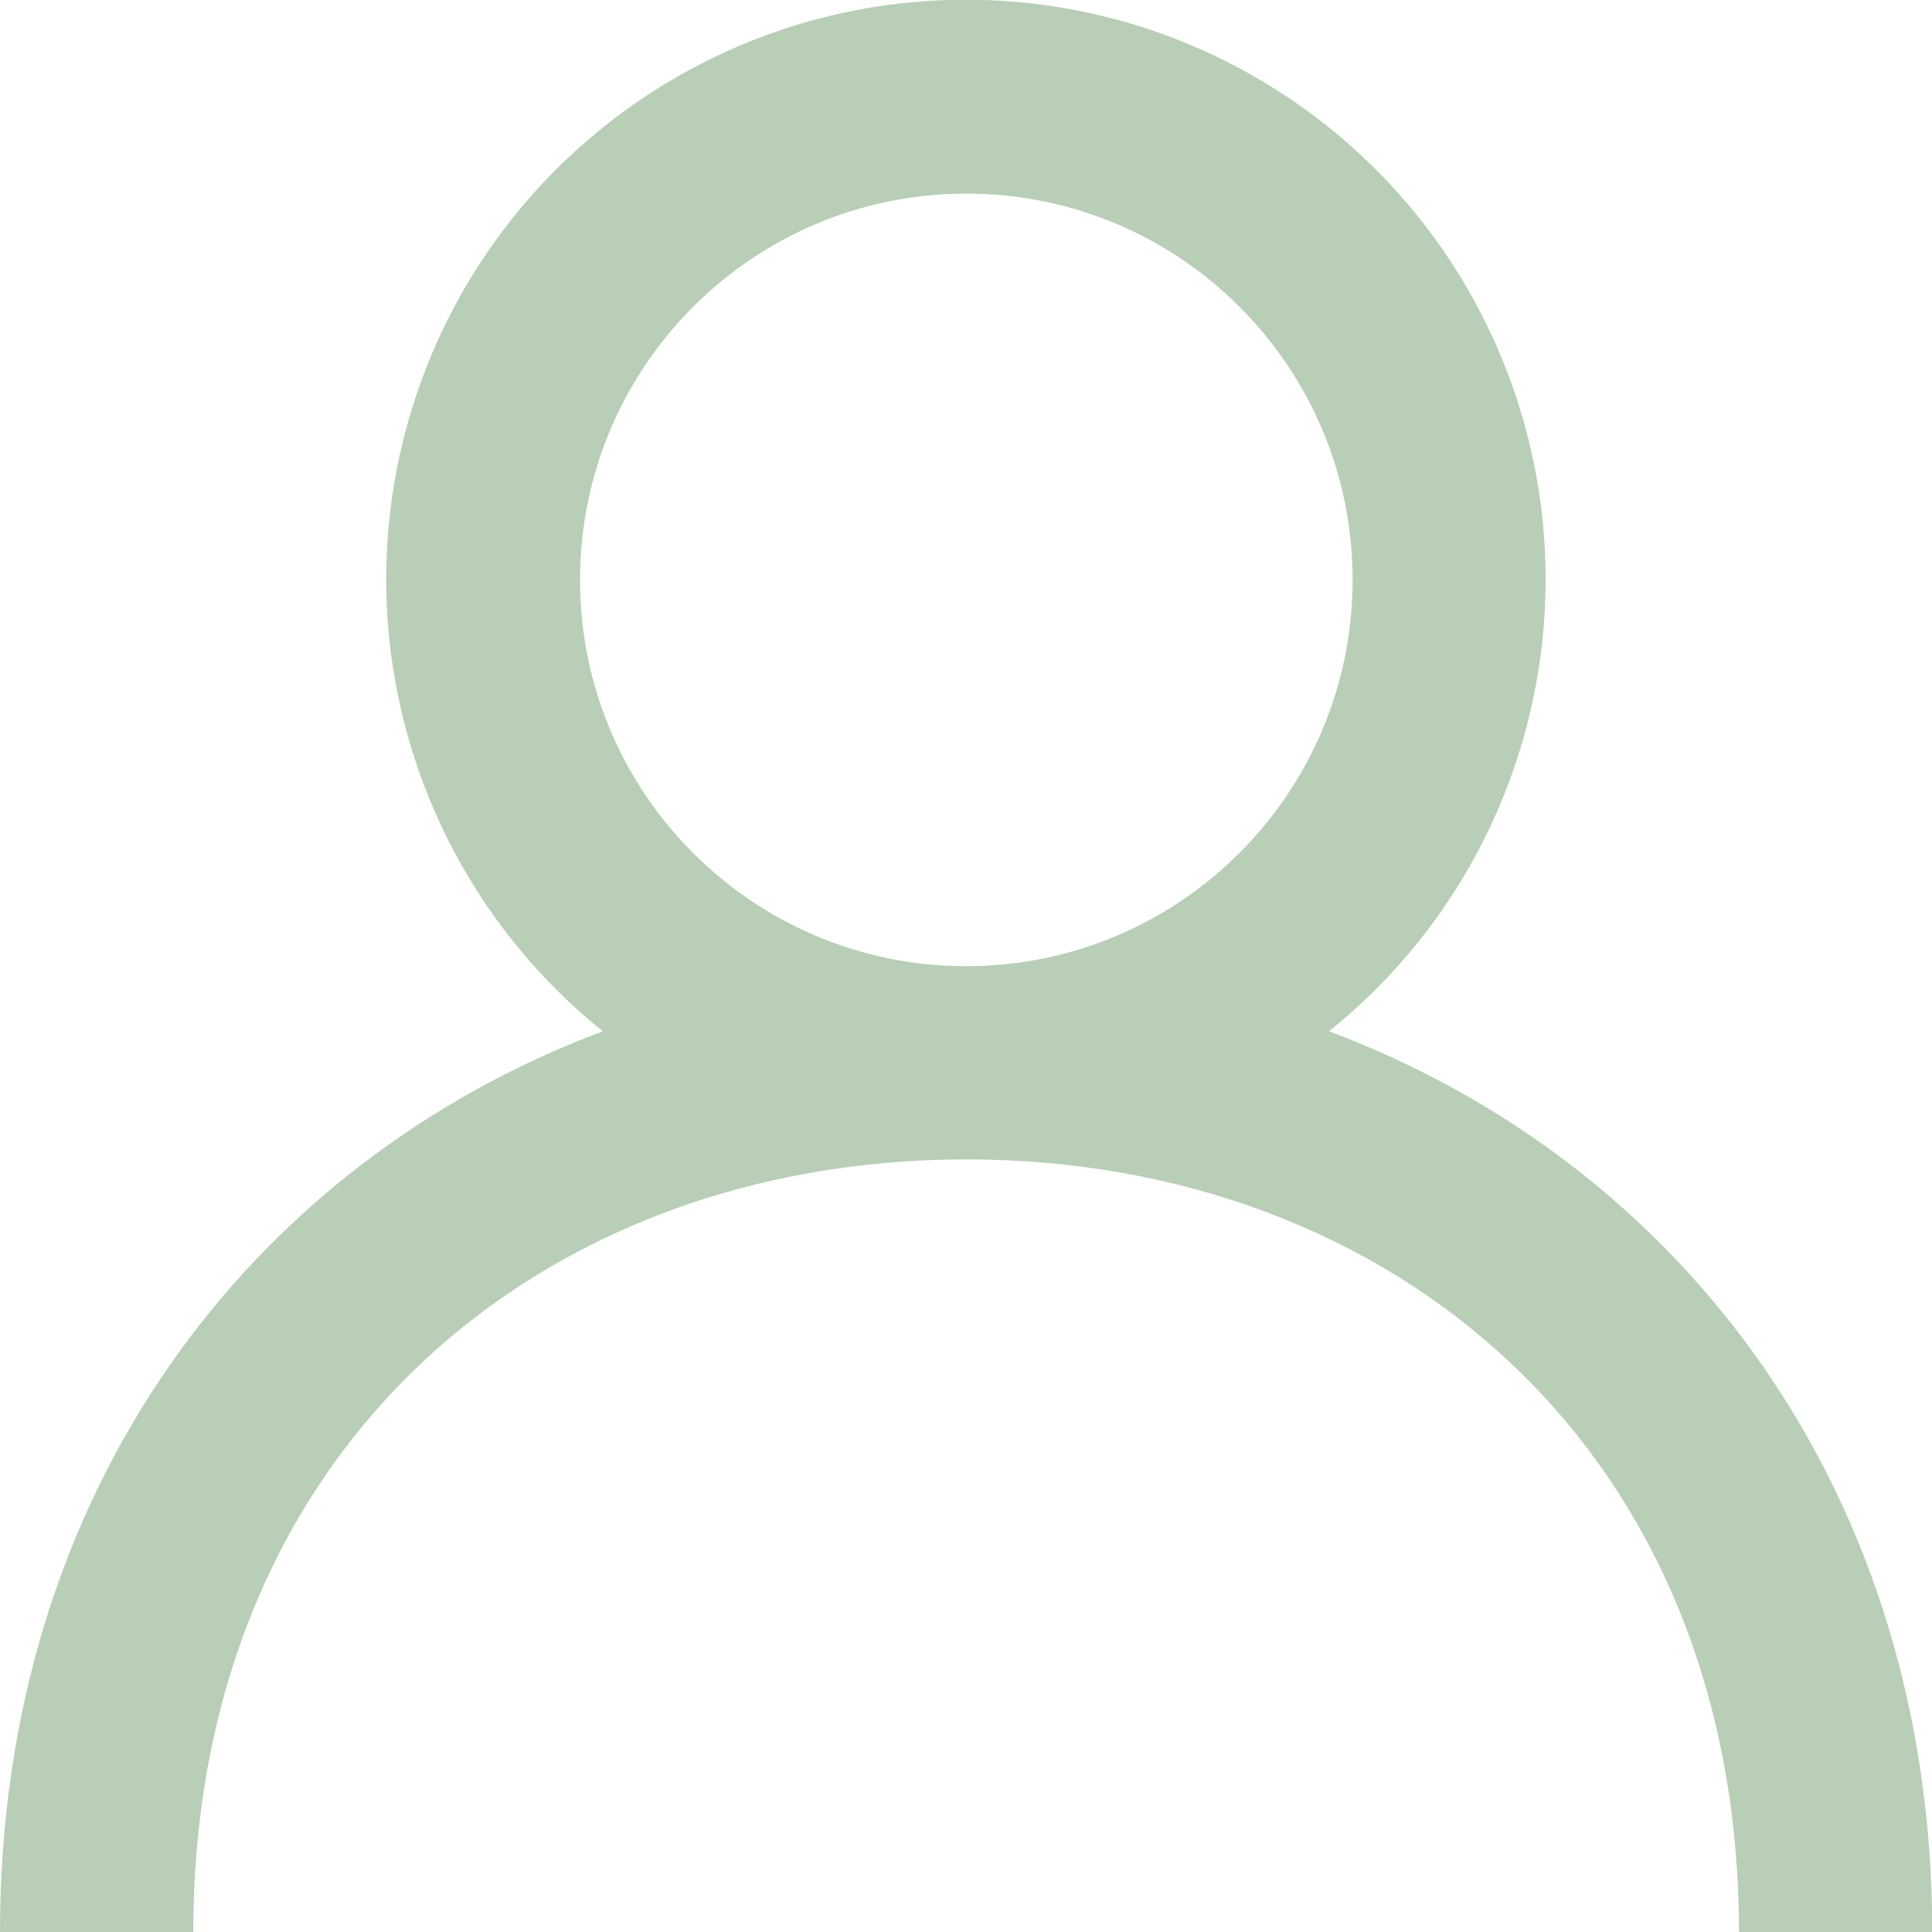
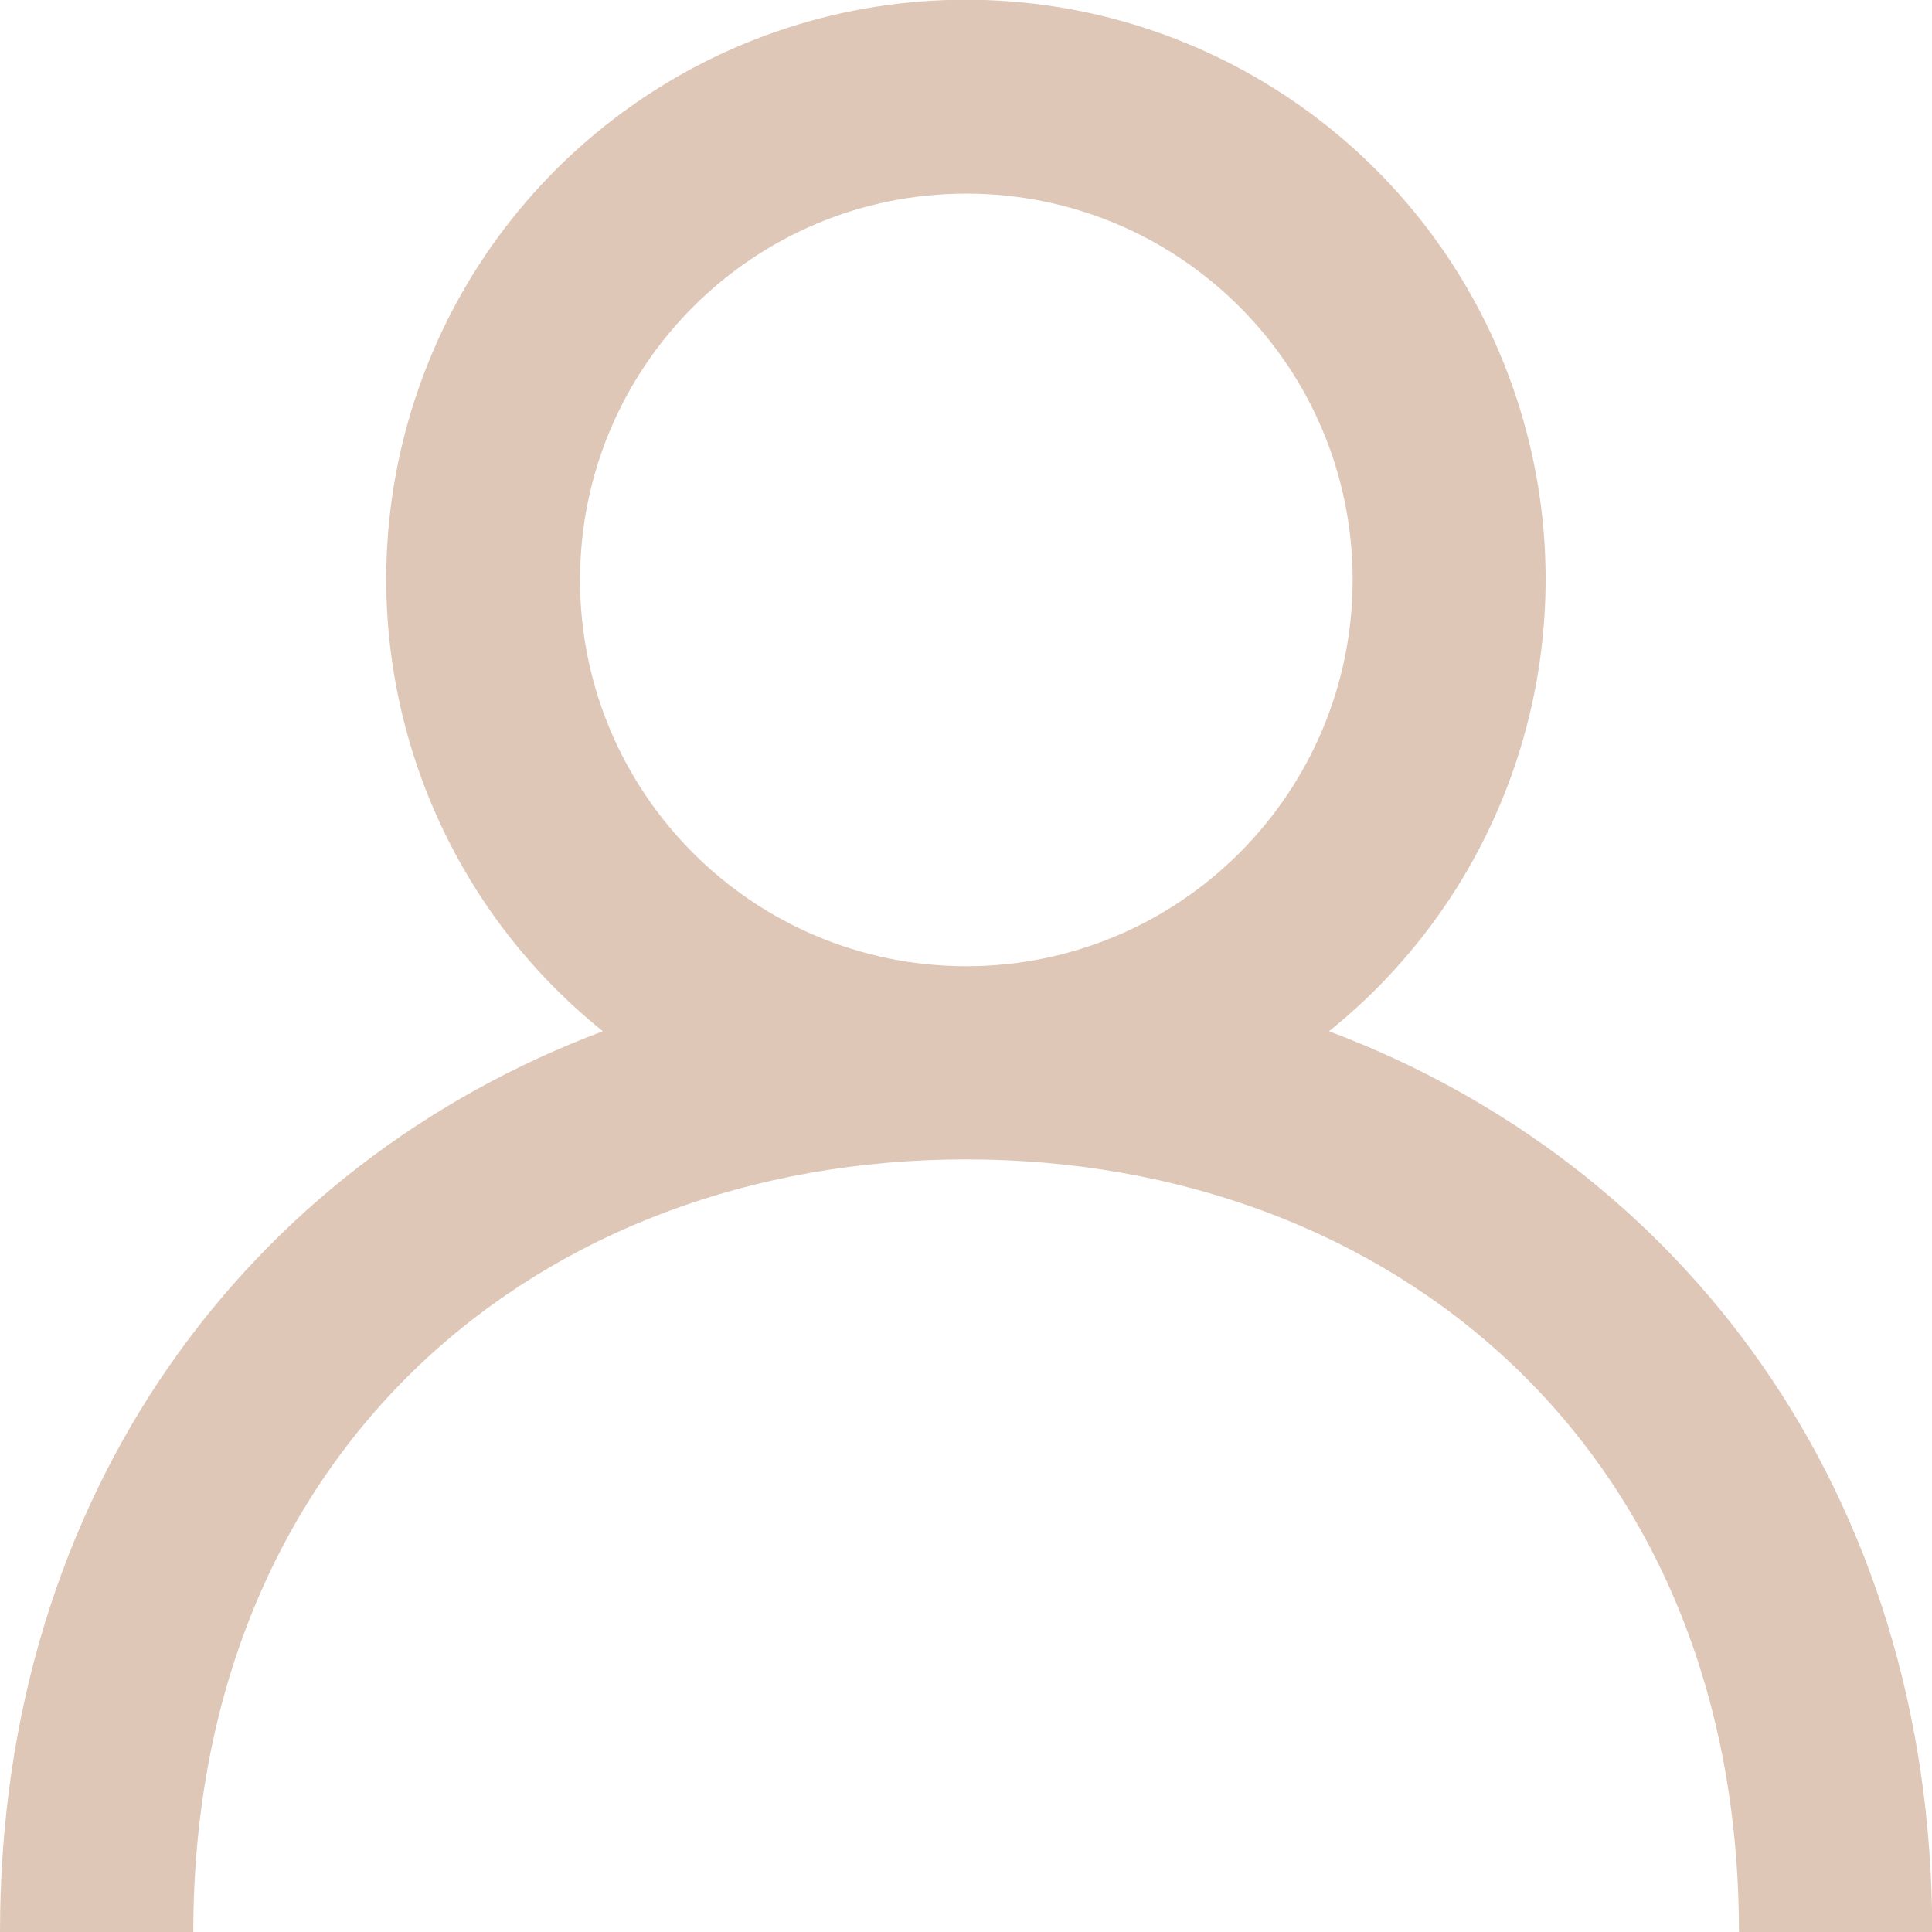
<svg xmlns="http://www.w3.org/2000/svg" width="36.979" height="36.979" viewBox="0 0 36.979 36.979">
-   <path id="UserP" d="M18.49,18.494a7.394,7.394,0,1,1,7.4-7.394A7.4,7.4,0,0,1,18.49,18.494Zm6.948,1.244a11.095,11.095,0,1,0-13.9,0C4.776,22.279,0,28.559,0,36.979H3.7c0-9.243,6.636-14.788,14.792-14.788s14.792,5.546,14.792,14.788h3.7C36.979,28.559,32.2,22.279,25.438,19.738Z" fill="#0e5907" fill-rule="evenodd" opacity="0.296" />
+   <path id="UserP" d="M18.49,18.494a7.394,7.394,0,1,1,7.4-7.394A7.4,7.4,0,0,1,18.49,18.494Zm6.948,1.244a11.095,11.095,0,1,0-13.9,0C4.776,22.279,0,28.559,0,36.979H3.7c0-9.243,6.636-14.788,14.792-14.788s14.792,5.546,14.792,14.788h3.7C36.979,28.559,32.2,22.279,25.438,19.738Z" fill="#92400e" fill-rule="evenodd" opacity="0.296" />
</svg>
